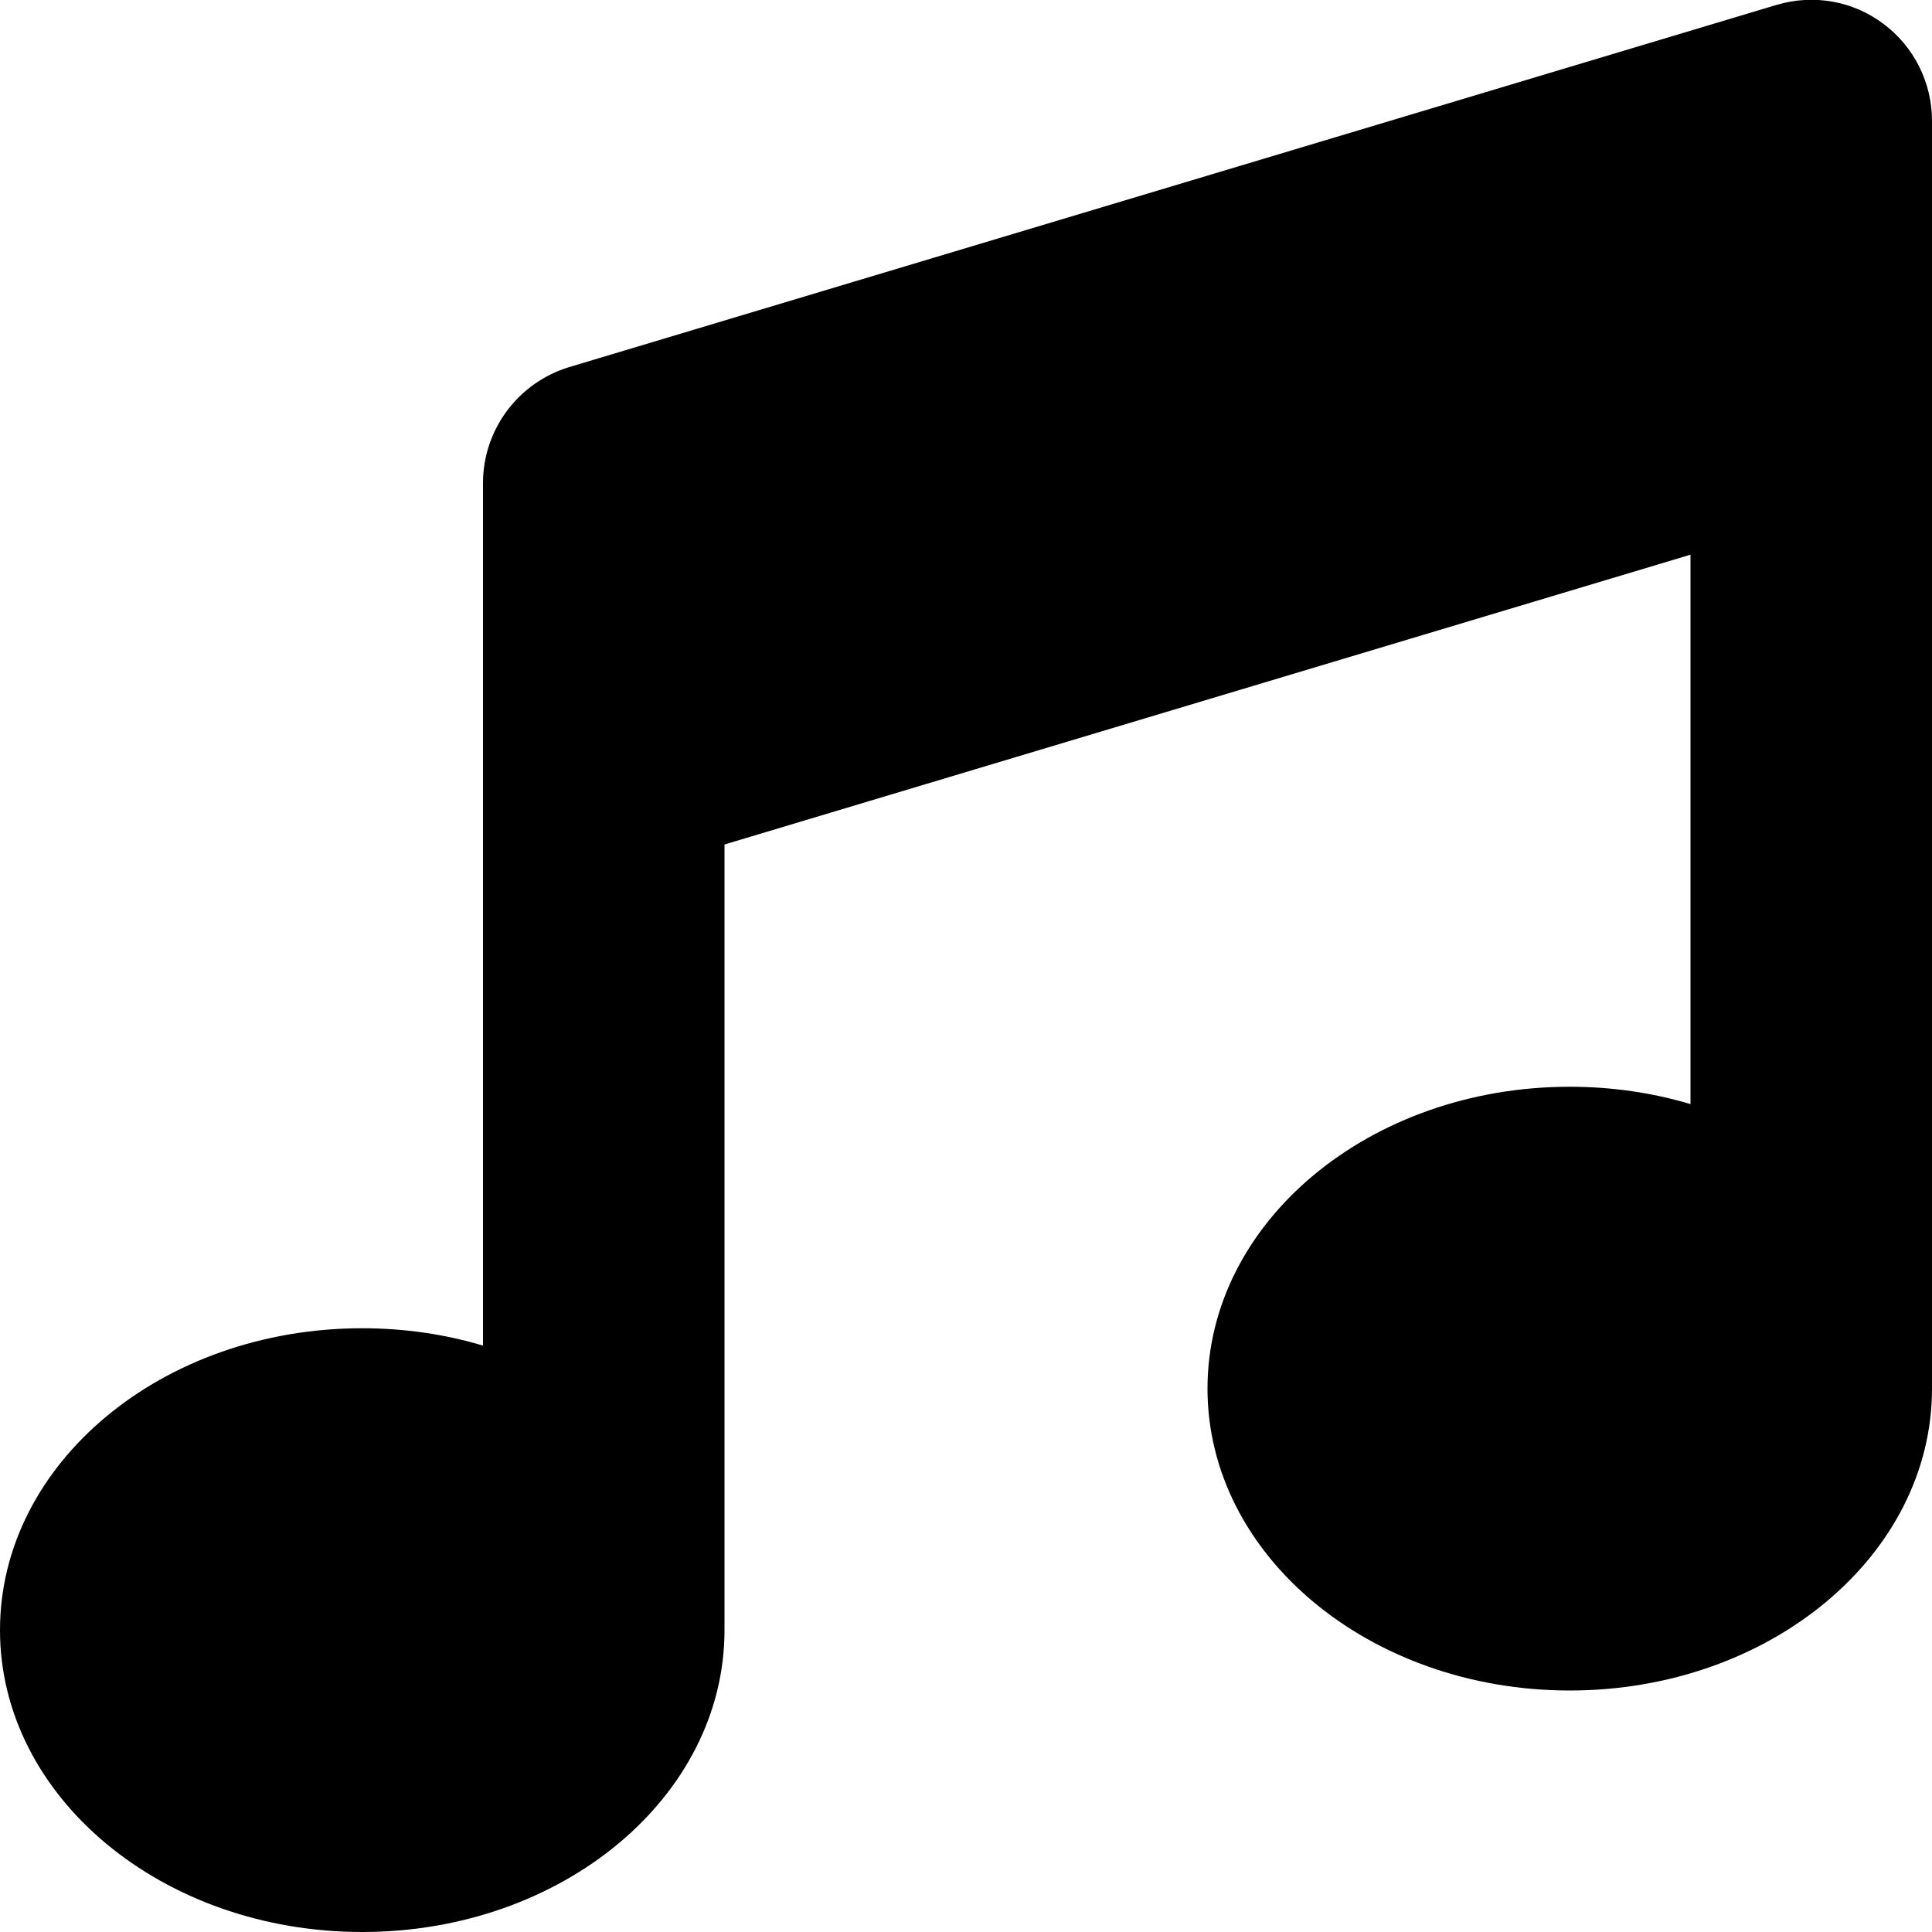
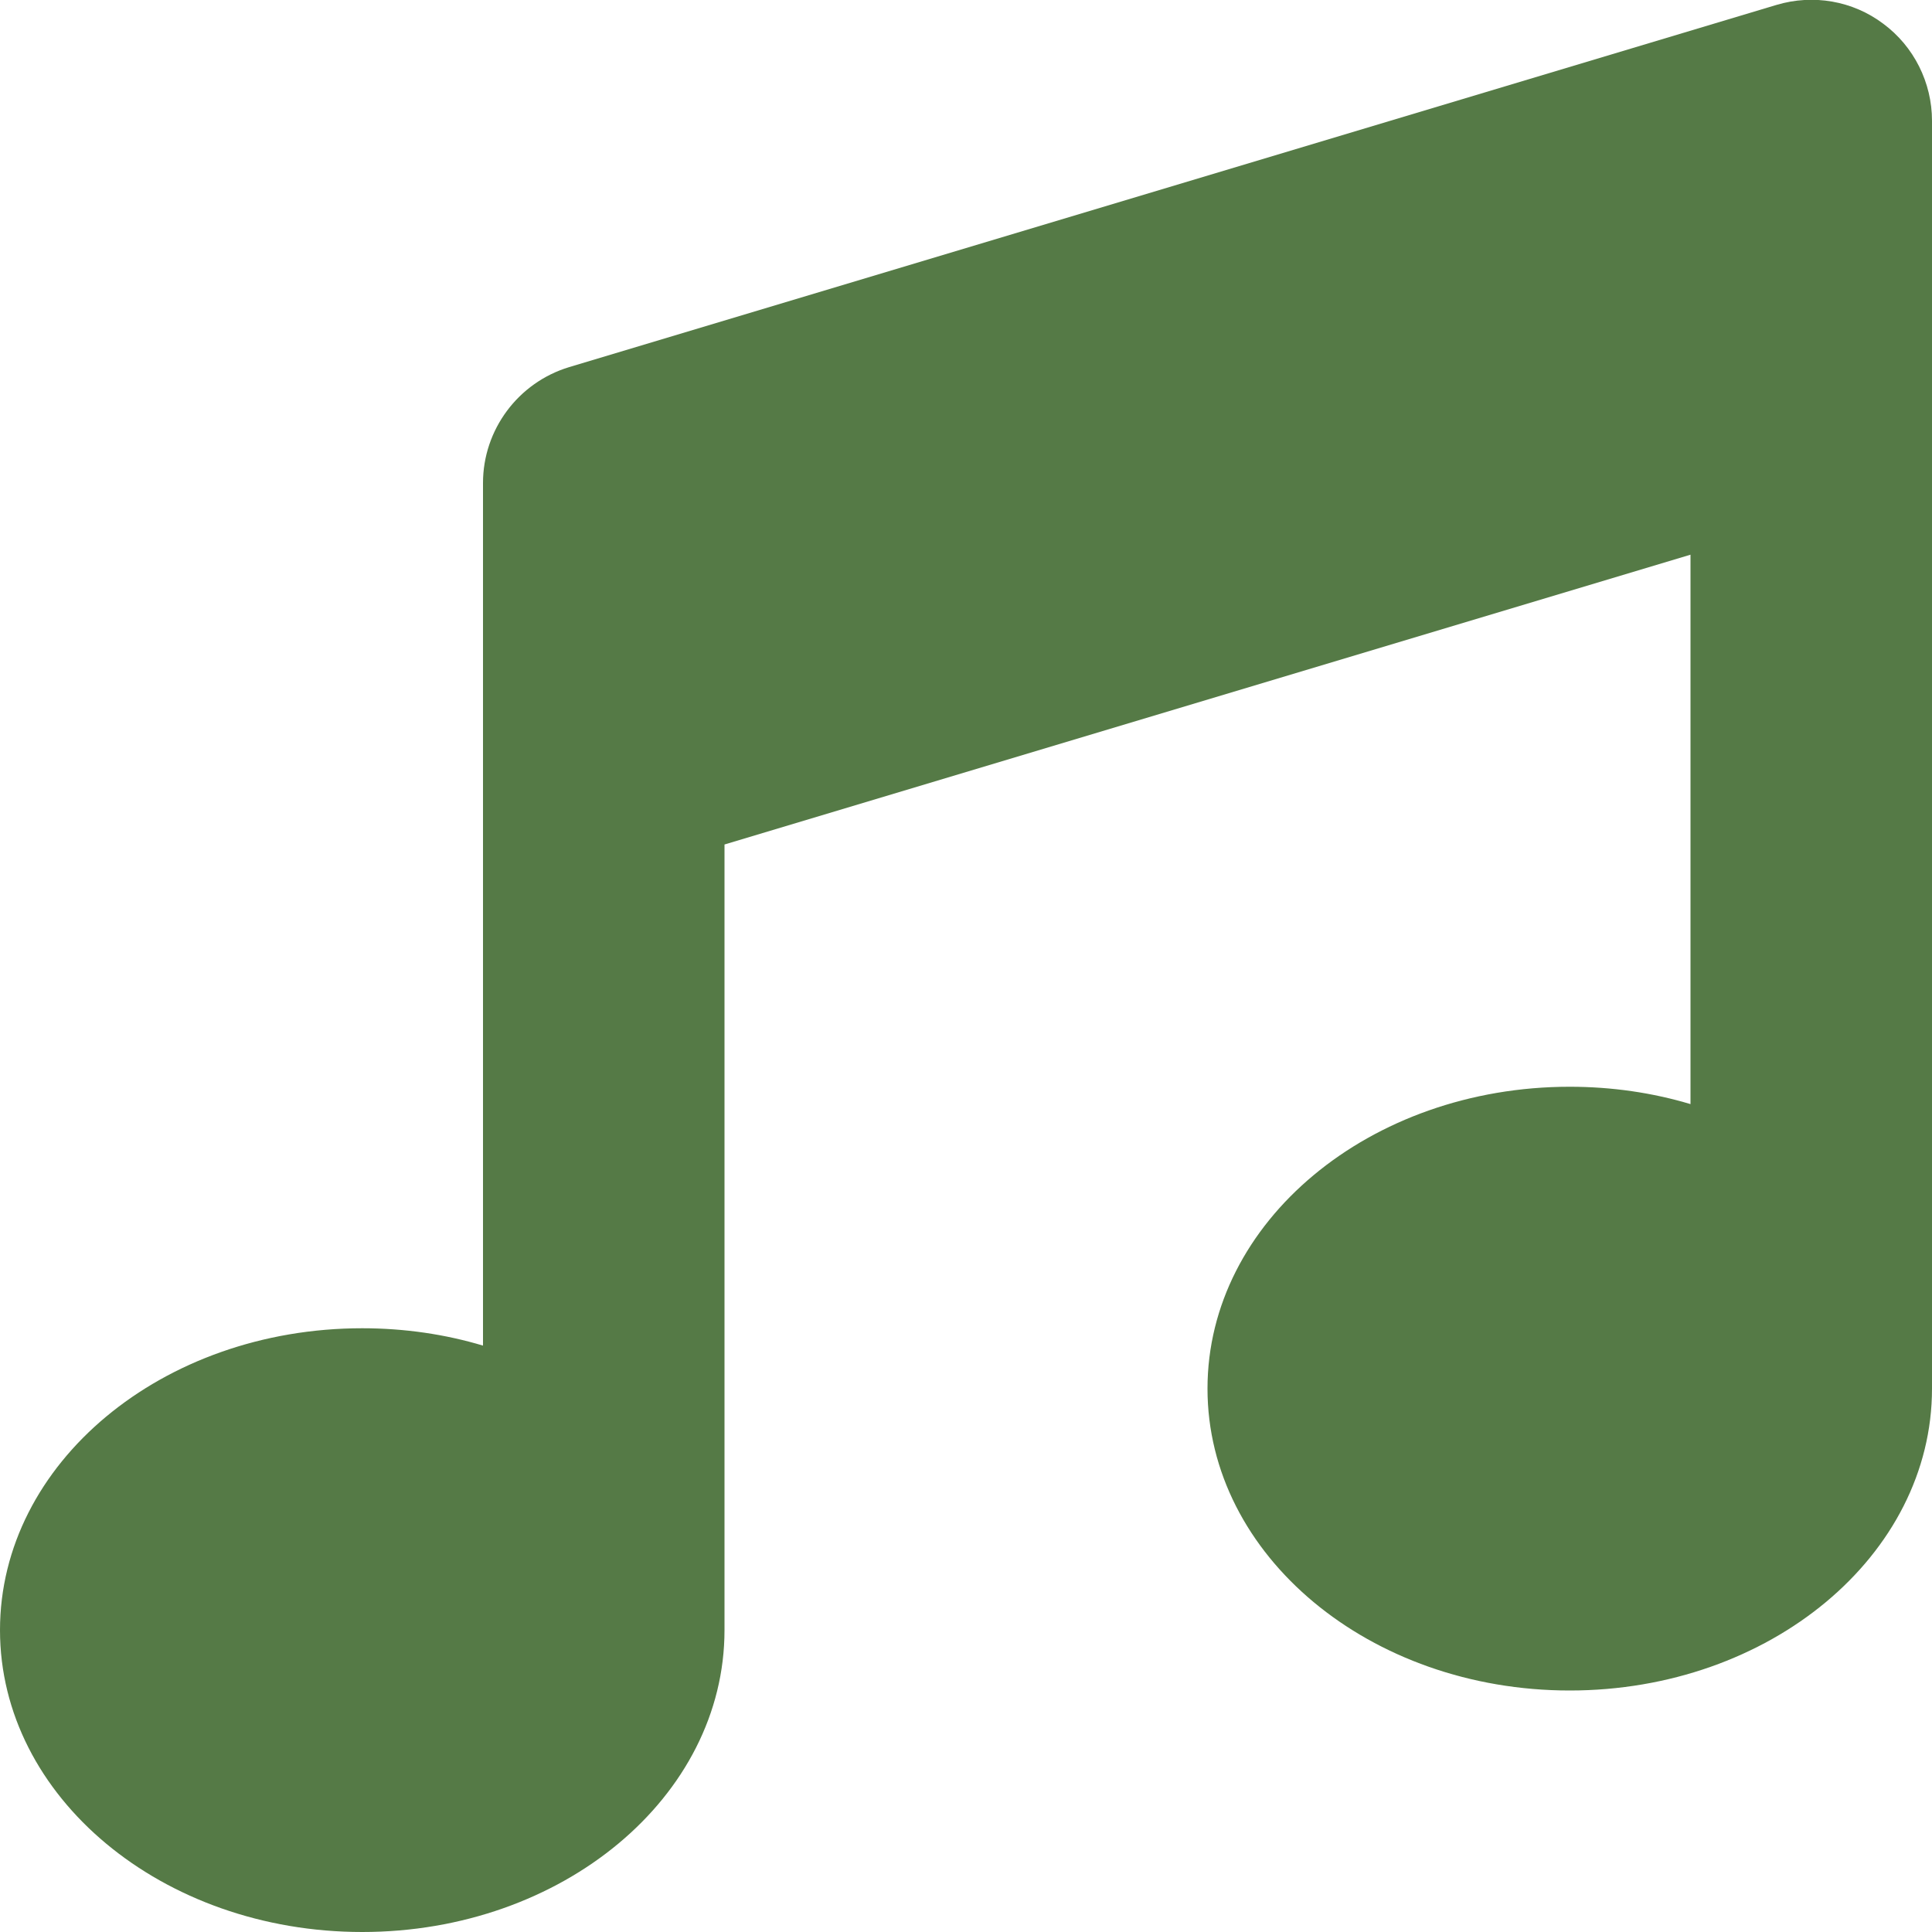
<svg xmlns="http://www.w3.org/2000/svg" height="1em" viewBox="0 0 512 512">
+   <style>svg{fill:#557a46}</style>
  <path d="M499.1 6.3c8.1 6 12.9 15.6 12.9 25.7v72V368c0 44.2-43 80-96 80s-96-35.8-96-80s43-80 96-80c11.2 0 22 1.6 32 4.6V147L192 223.8V432c0 44.2-43 80-96 80s-96-35.8-96-80s43-80 96-80c11.2 0 22 1.6 32 4.6V200 128c0-14.1 9.3-26.6 22.8-30.7l320-96c9.7-2.9 20.2-1.1 28.3 5z" />
</svg>
